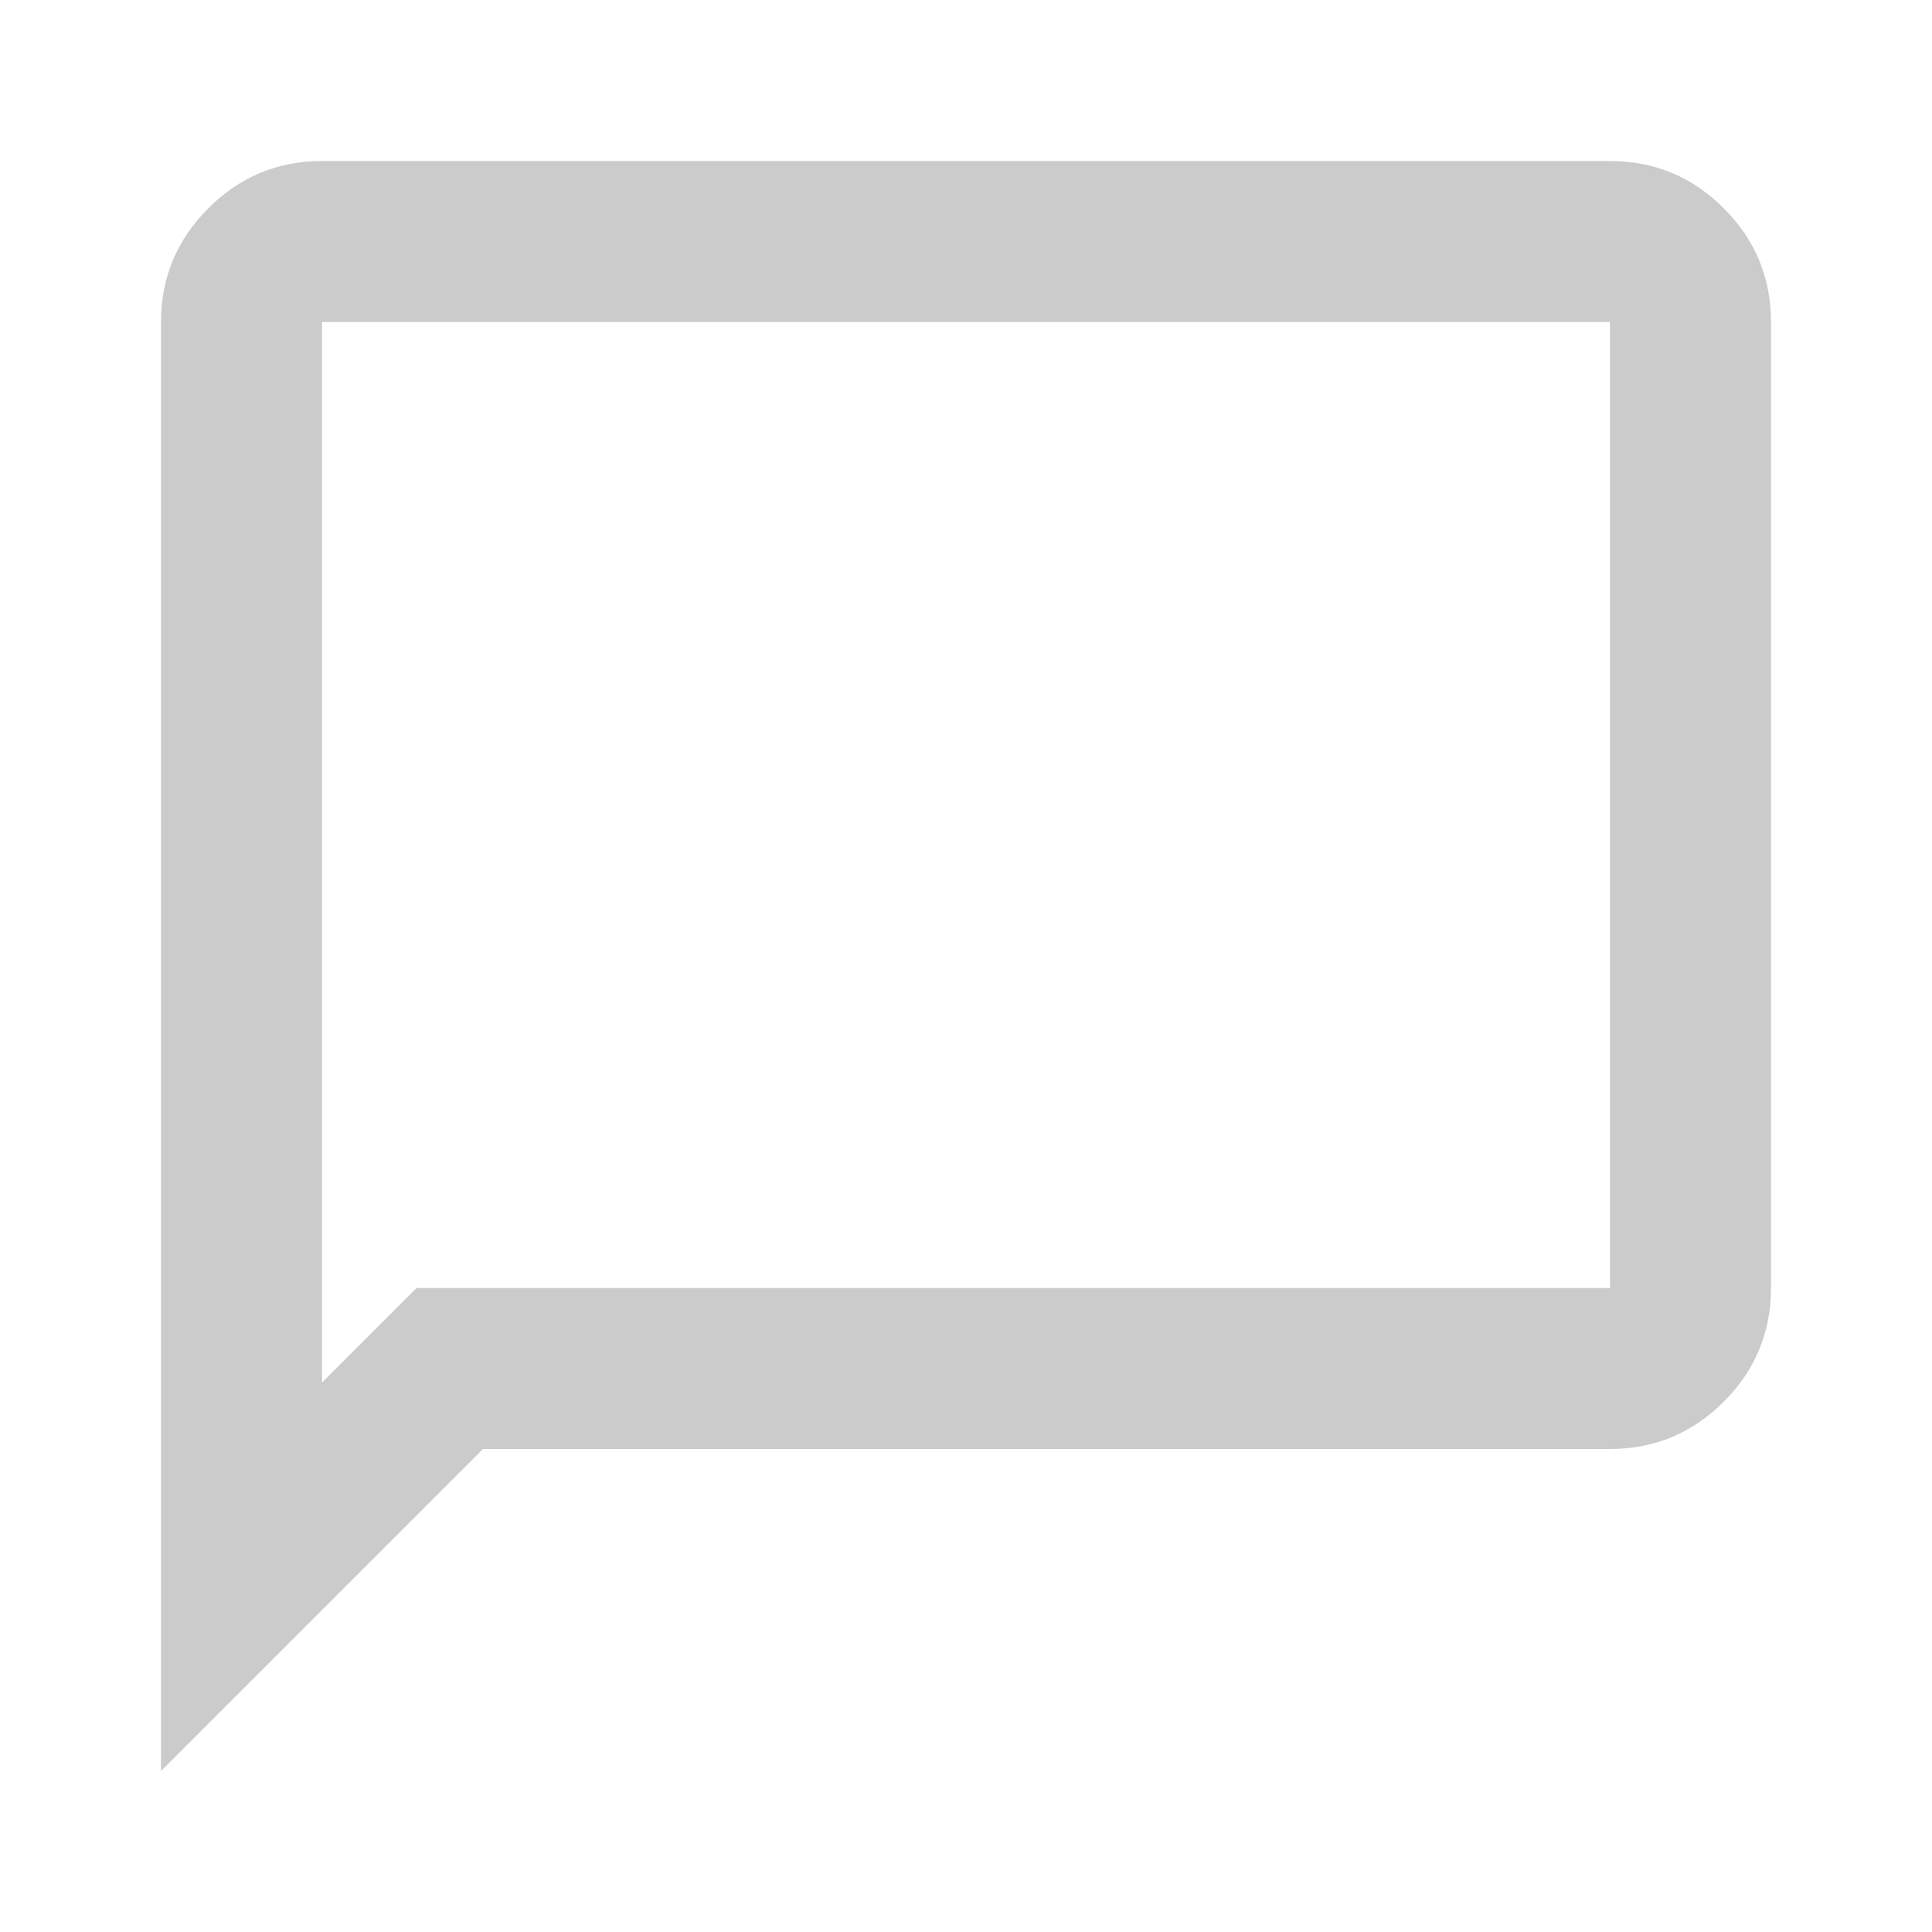
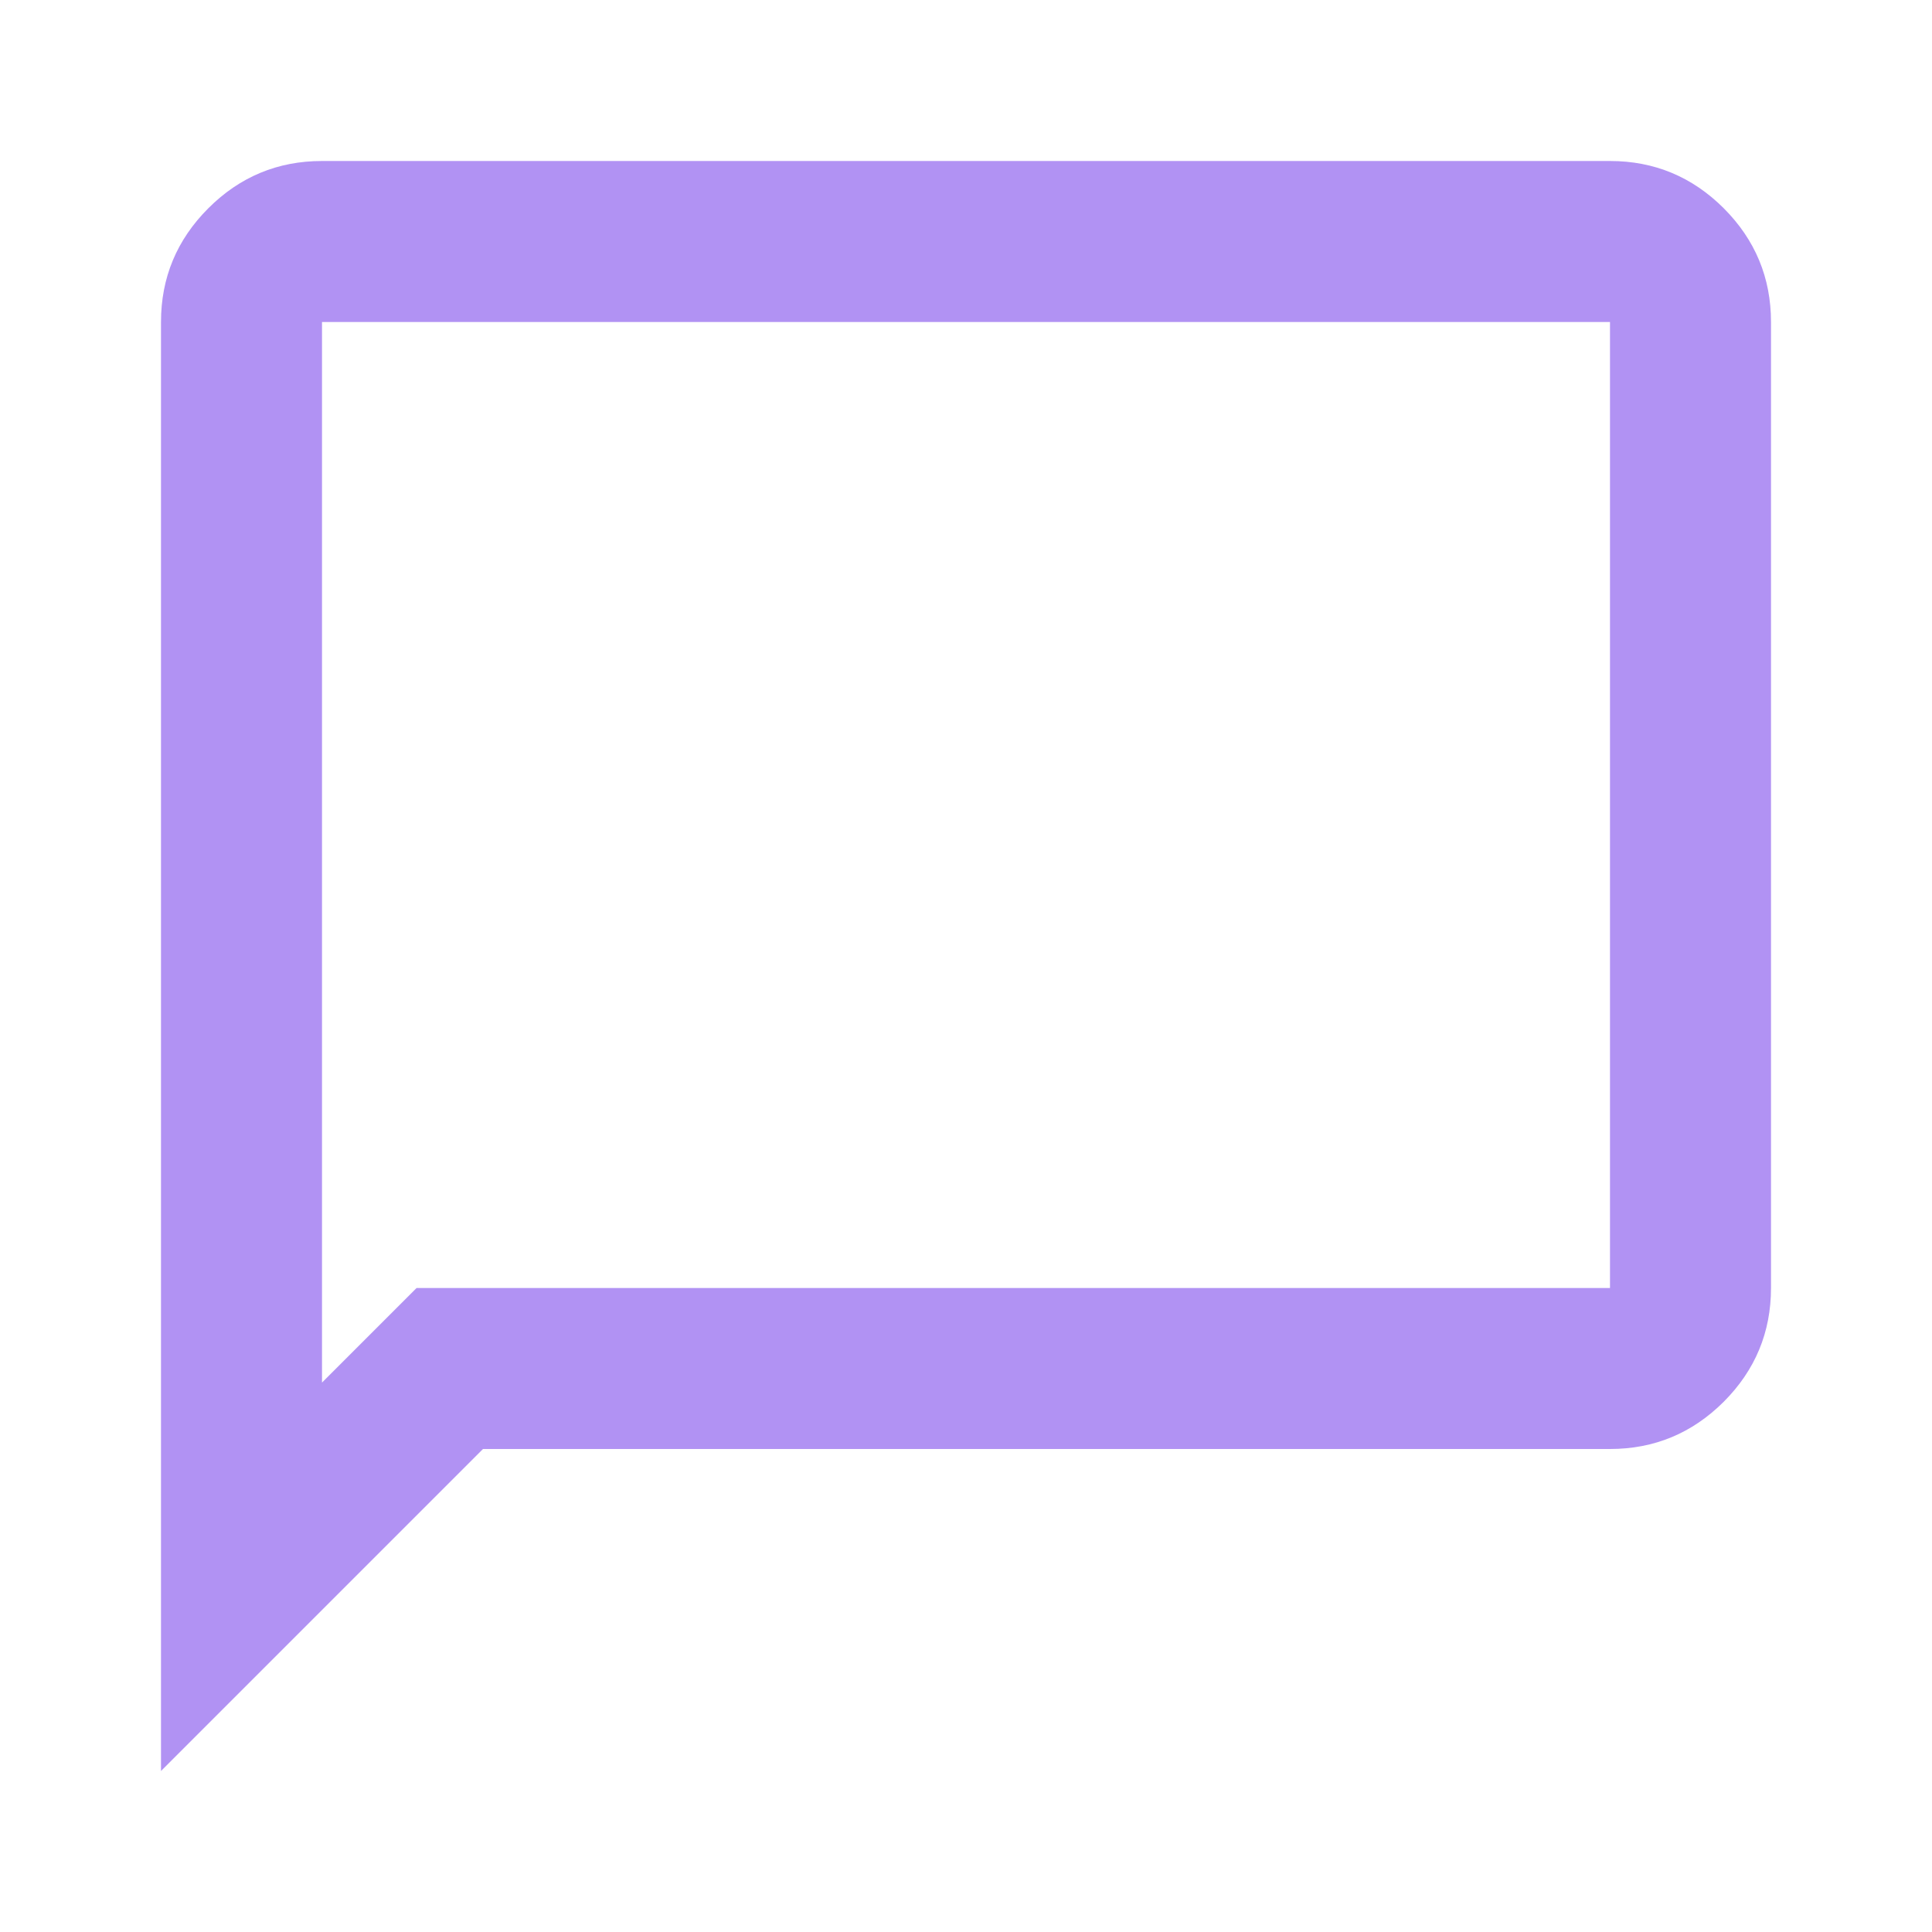
- <svg xmlns="http://www.w3.org/2000/svg" width="24" height="24" viewBox="0 0 24 24" fill="none">
+ <svg xmlns="http://www.w3.org/2000/svg" width="24" height="24" viewBox="0 0 24 24">
  <mask id="mask0_231_256" style="mask-type:alpha" maskUnits="userSpaceOnUse" x="0" y="0" width="24" height="24">
    <rect width="24" height="24" fill="#D9D9D9" />
  </mask>
  <g mask="url(#mask0_231_256)">
-     <path d="M2 22V4C2 3.45 2.196 2.979 2.588 2.587C2.979 2.196 3.45 2 4 2H20C20.55 2 21.021 2.196 21.413 2.587C21.804 2.979 22 3.45 22 4V16C22 16.55 21.804 17.021 21.413 17.413C21.021 17.804 20.55 18 20 18H6L2 22ZM4 17.175L5.175 16H20V4H4V17.175Z" fill="#CBCBCB" />
+     <path d="M2 22V4C2 3.45 2.196 2.979 2.588 2.587C2.979 2.196 3.45 2 4 2H20C20.55 2 21.021 2.196 21.413 2.587C21.804 2.979 22 3.45 22 4V16C22 16.55 21.804 17.021 21.413 17.413C21.021 17.804 20.55 18 20 18H6L2 22ZM4 17.175L5.175 16H20V4H4V17.175Z" fill="#B192F3" />
  </g>
</svg>
